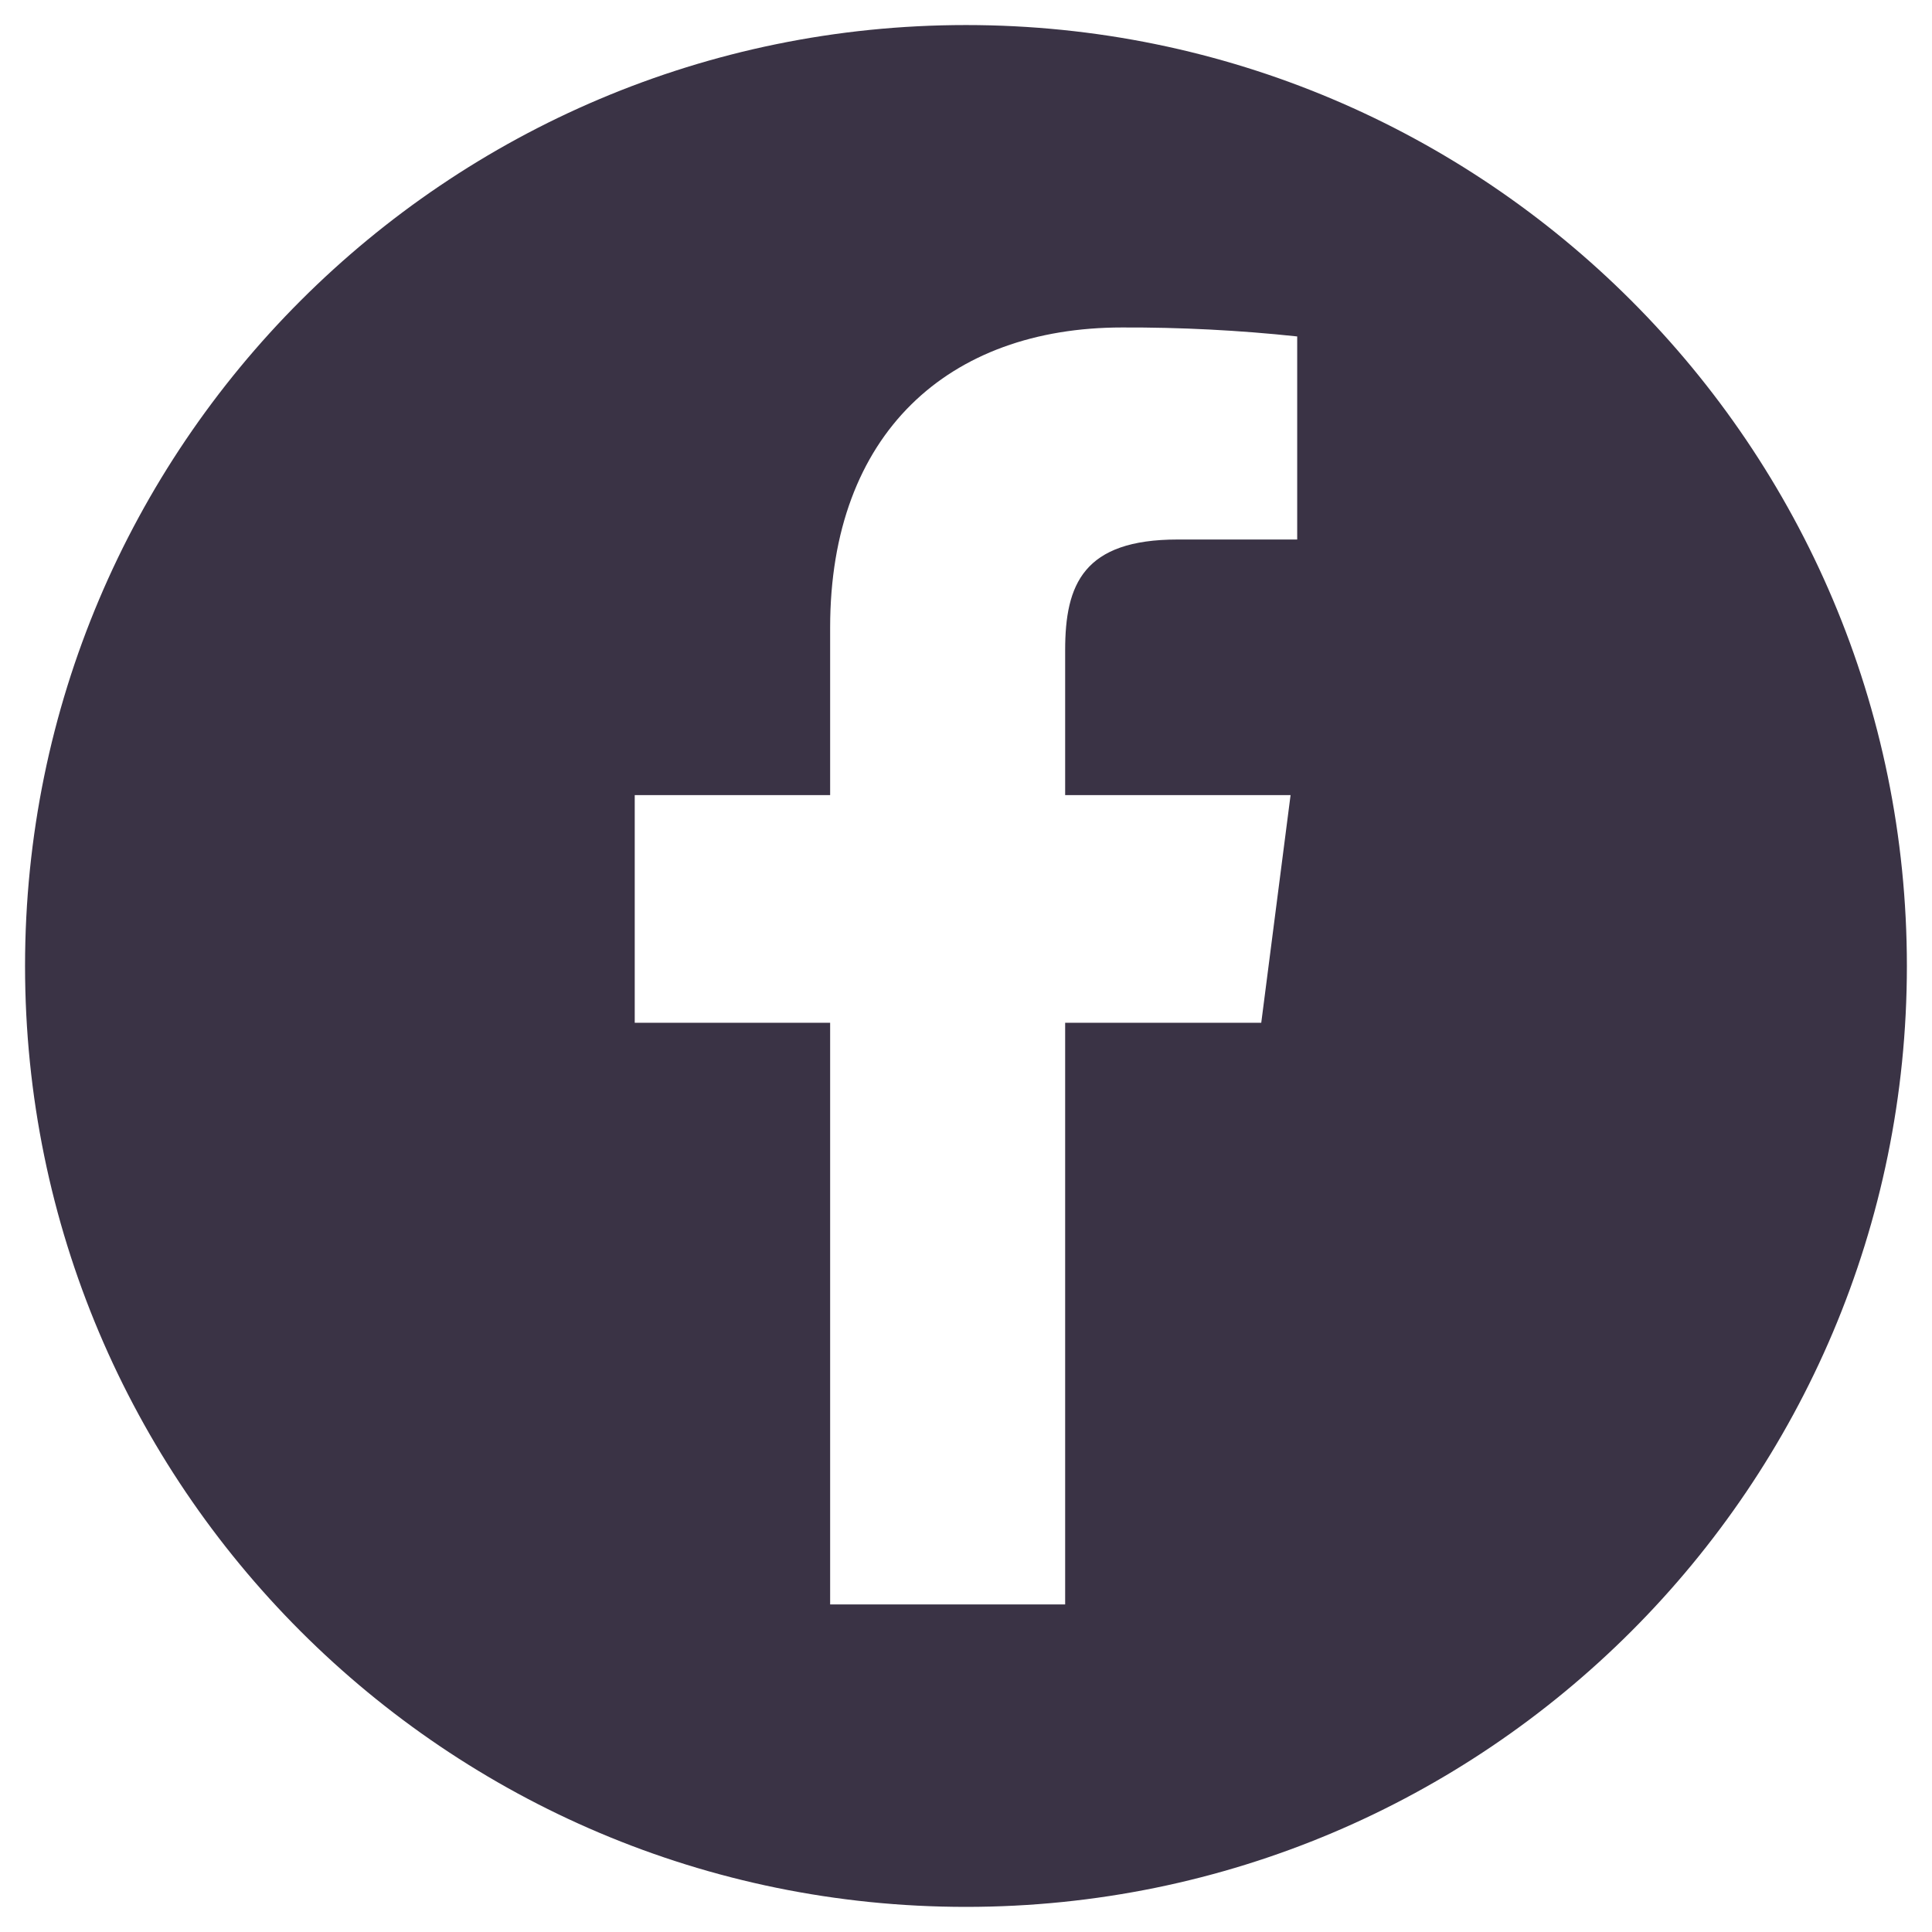
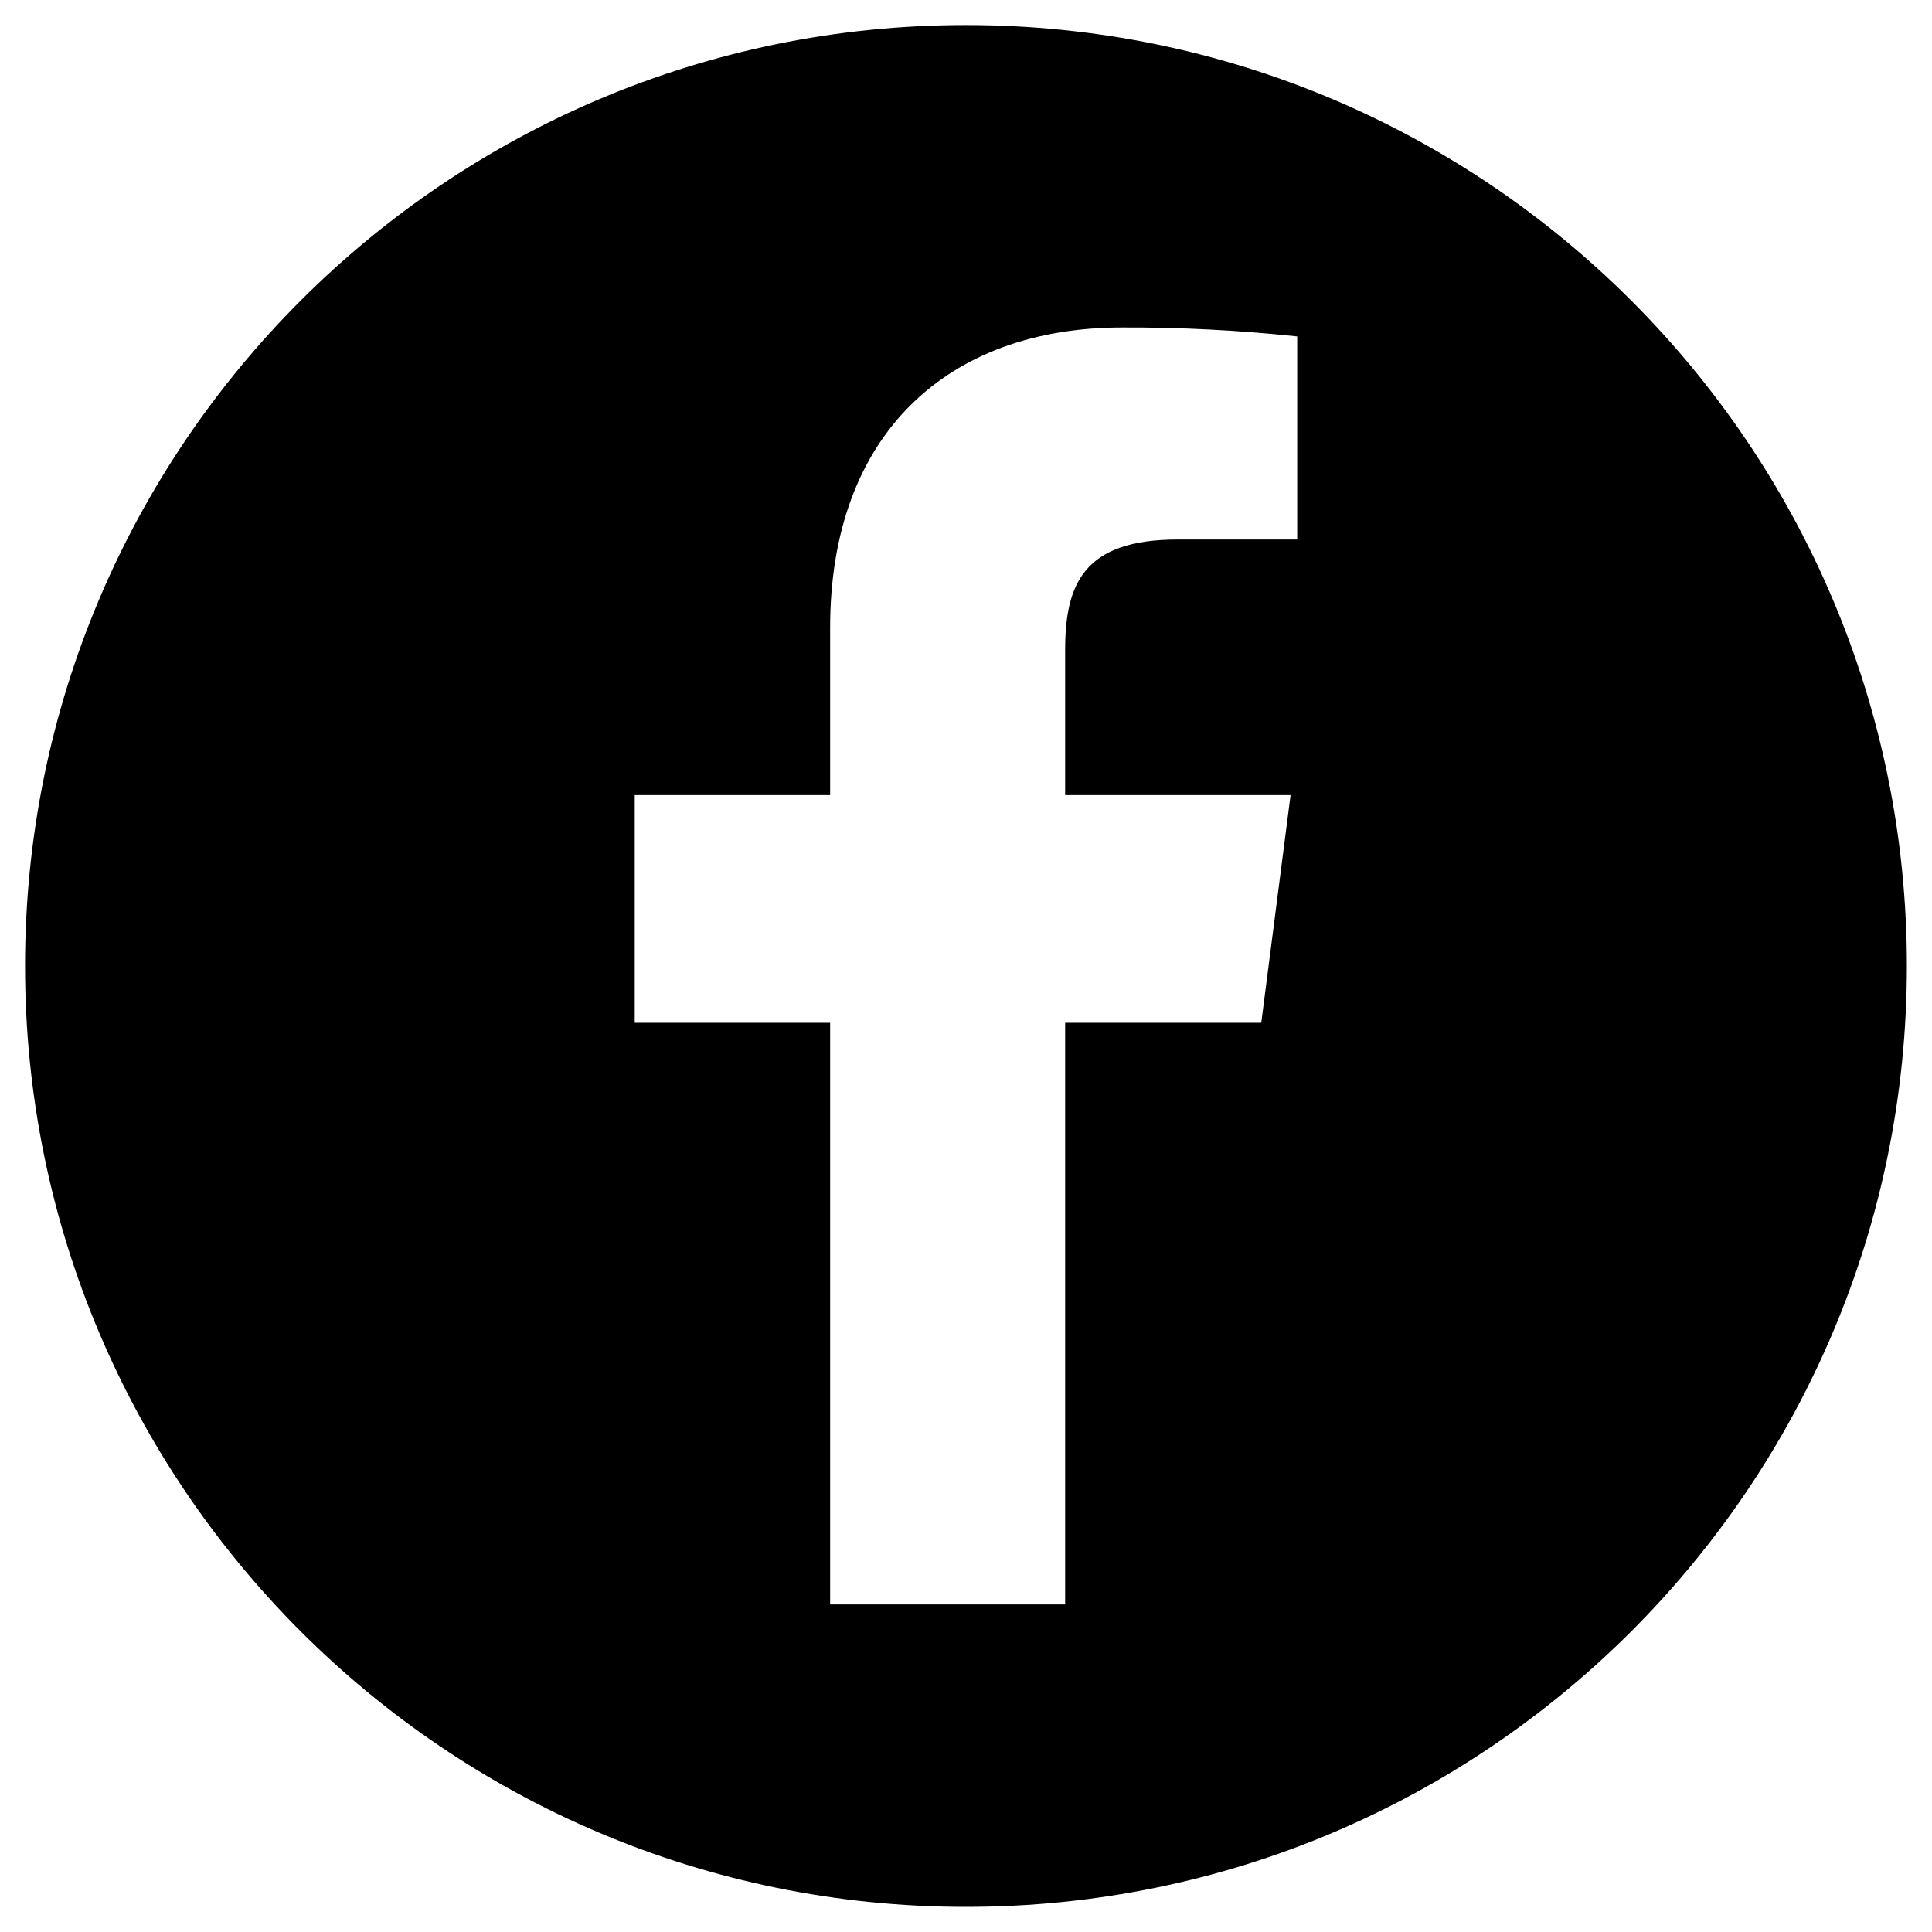
- <svg xmlns="http://www.w3.org/2000/svg" viewBox="0 0 28 28" fill="none">
+ <svg xmlns="http://www.w3.org/2000/svg" viewBox="0 0 28 28" fill="currentColor">
  <g id="Group">
-     <path id="Vector" fill-rule="evenodd" clip-rule="evenodd" d="M14 27.636C21.531 27.636 27.636 21.531 27.636 14C27.636 6.468 21.531 0.363 14 0.363C6.468 0.363 0.363 6.468 0.363 14C0.363 21.531 6.468 27.636 14 27.636ZM9.199 11.523H12.031V9.095C12.031 6.279 13.75 4.746 16.262 4.746C17.11 4.743 17.957 4.786 18.8 4.876V7.819H17.068C15.701 7.819 15.437 8.469 15.437 9.422V11.523H18.704L18.279 14.823H15.437V23.253H12.031V14.823H9.199V11.523Z" fill="#3A3345" />
+     <path id="Vector" fill-rule="evenodd" clip-rule="evenodd" d="M14 27.636C21.531 27.636 27.636 21.531 27.636 14C27.636 6.468 21.531 0.363 14 0.363C6.468 0.363 0.363 6.468 0.363 14C0.363 21.531 6.468 27.636 14 27.636ZM9.199 11.523H12.031V9.095C12.031 6.279 13.75 4.746 16.262 4.746C17.11 4.743 17.957 4.786 18.8 4.876V7.819H17.068C15.701 7.819 15.437 8.469 15.437 9.422V11.523H18.704L18.279 14.823H15.437V23.253H12.031V14.823H9.199V11.523Z" fill="currentColor" />
  </g>
</svg>
